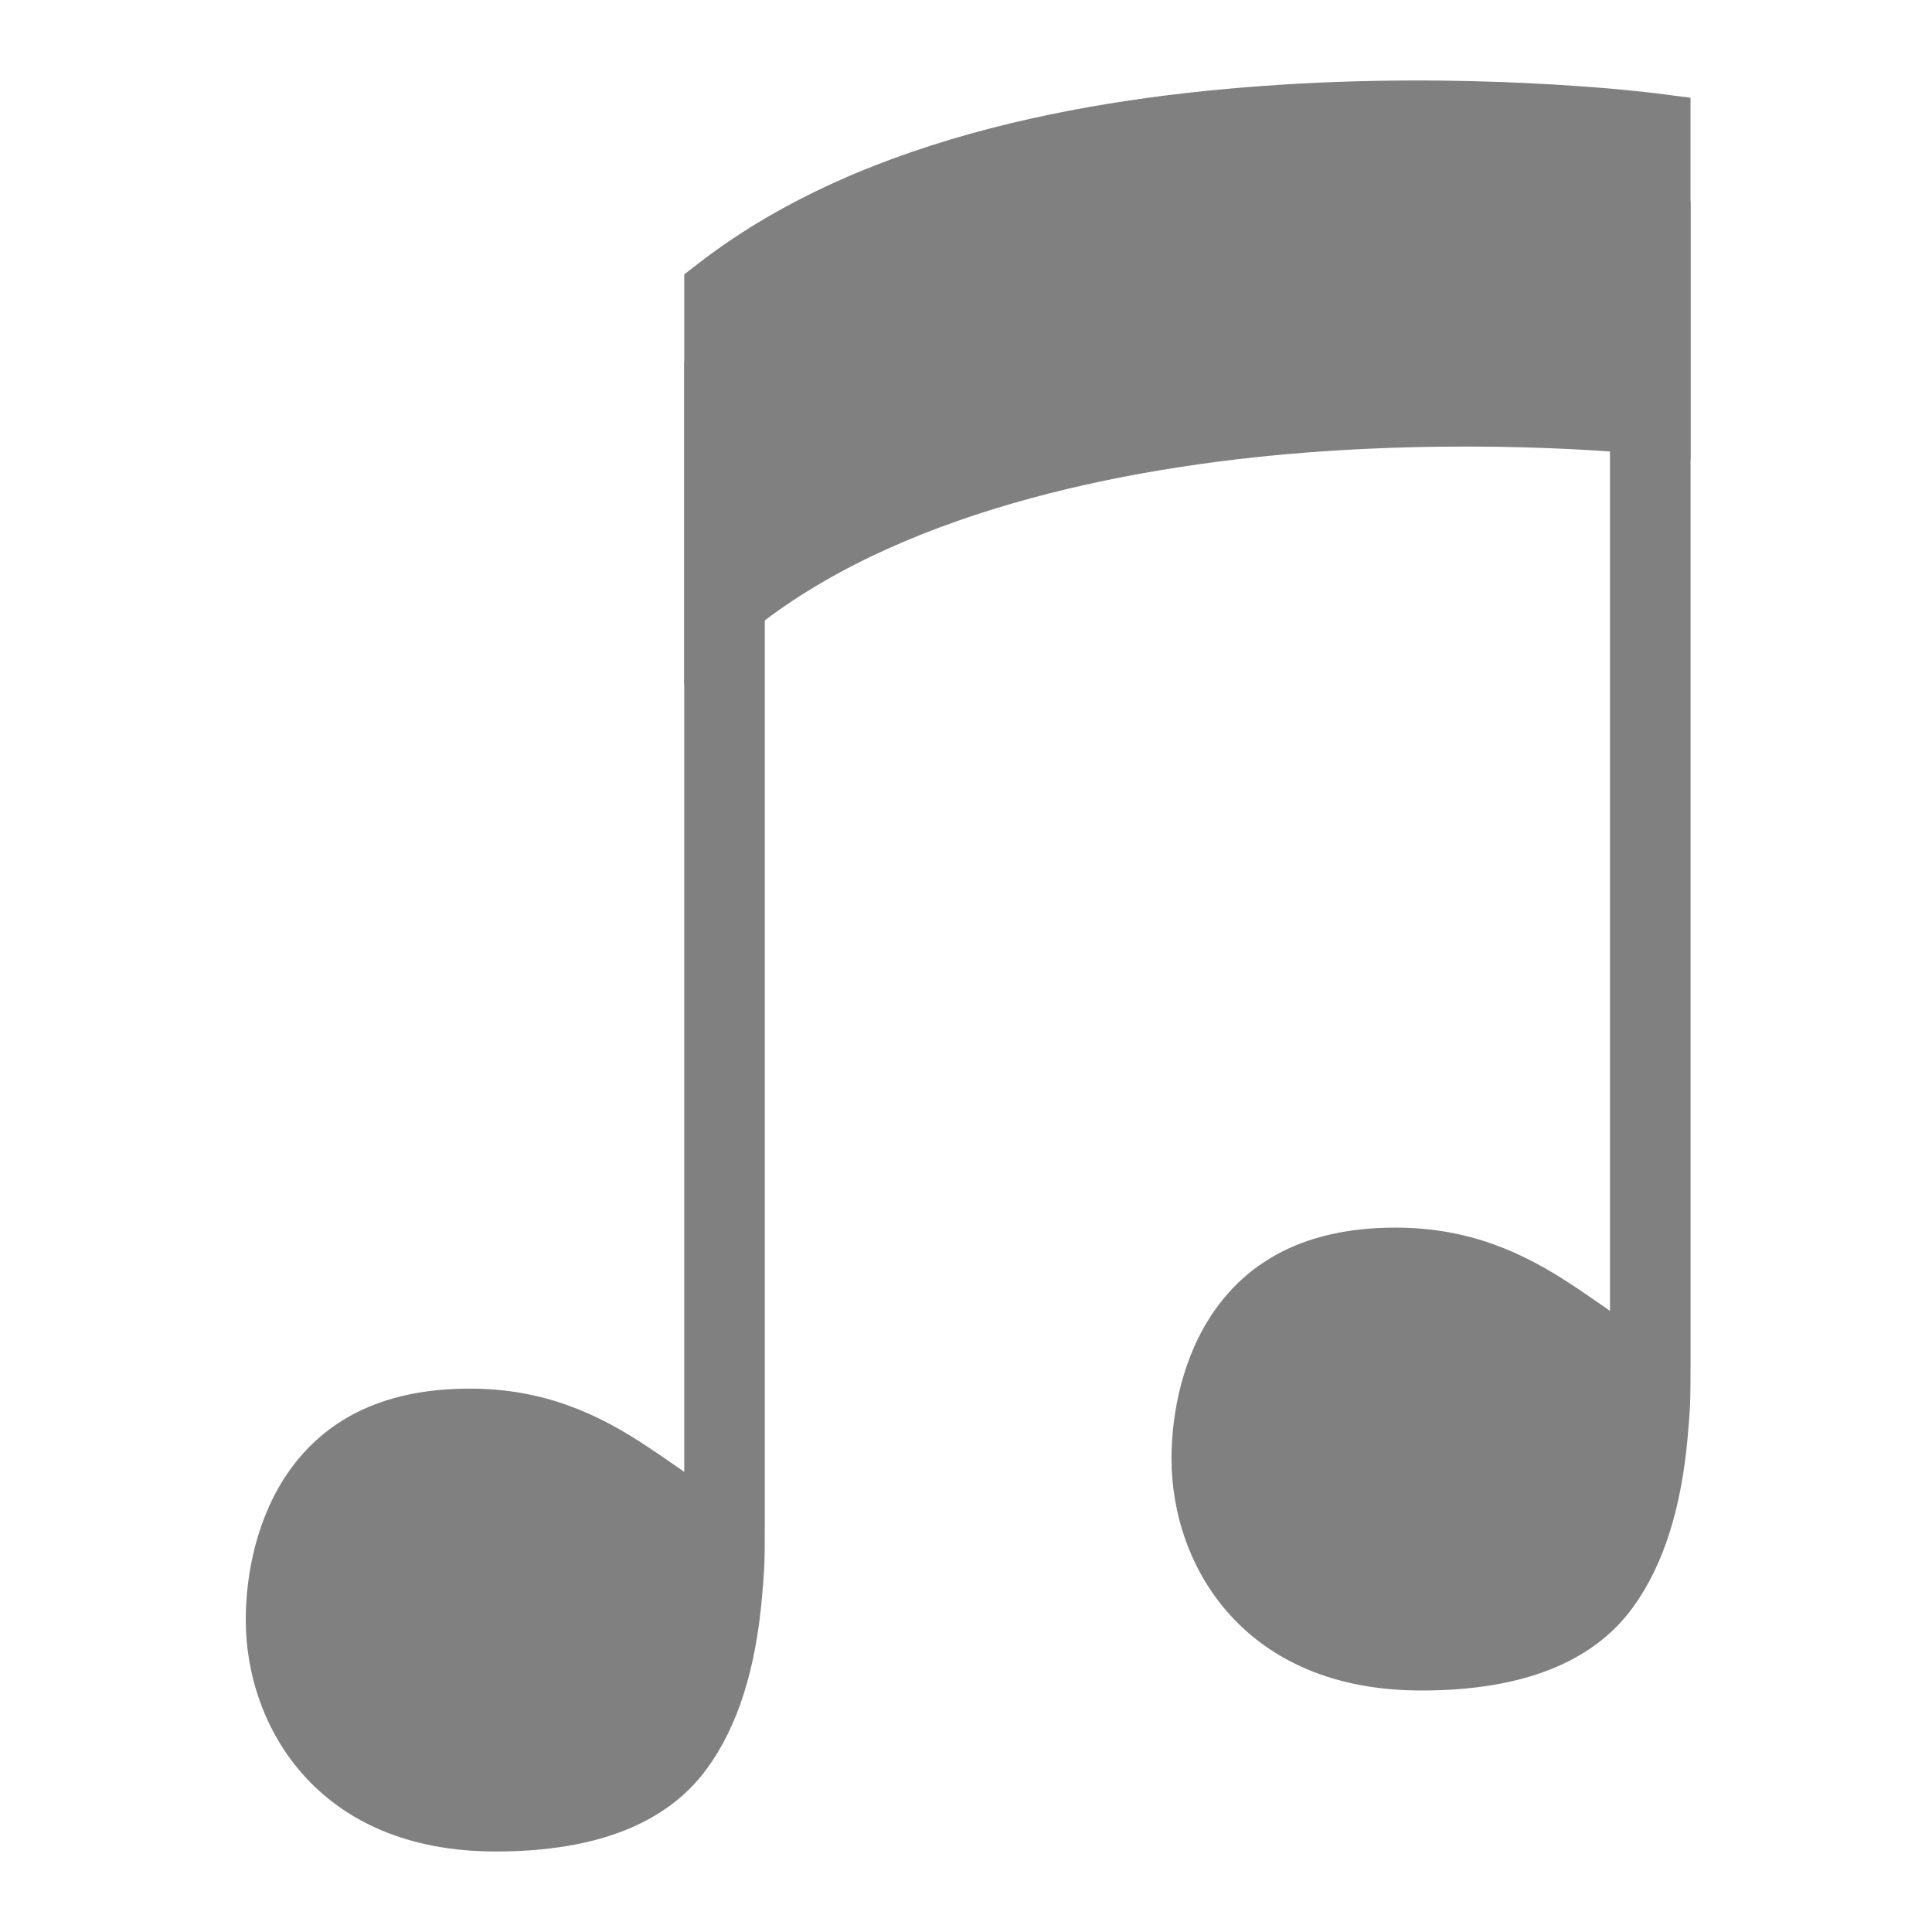
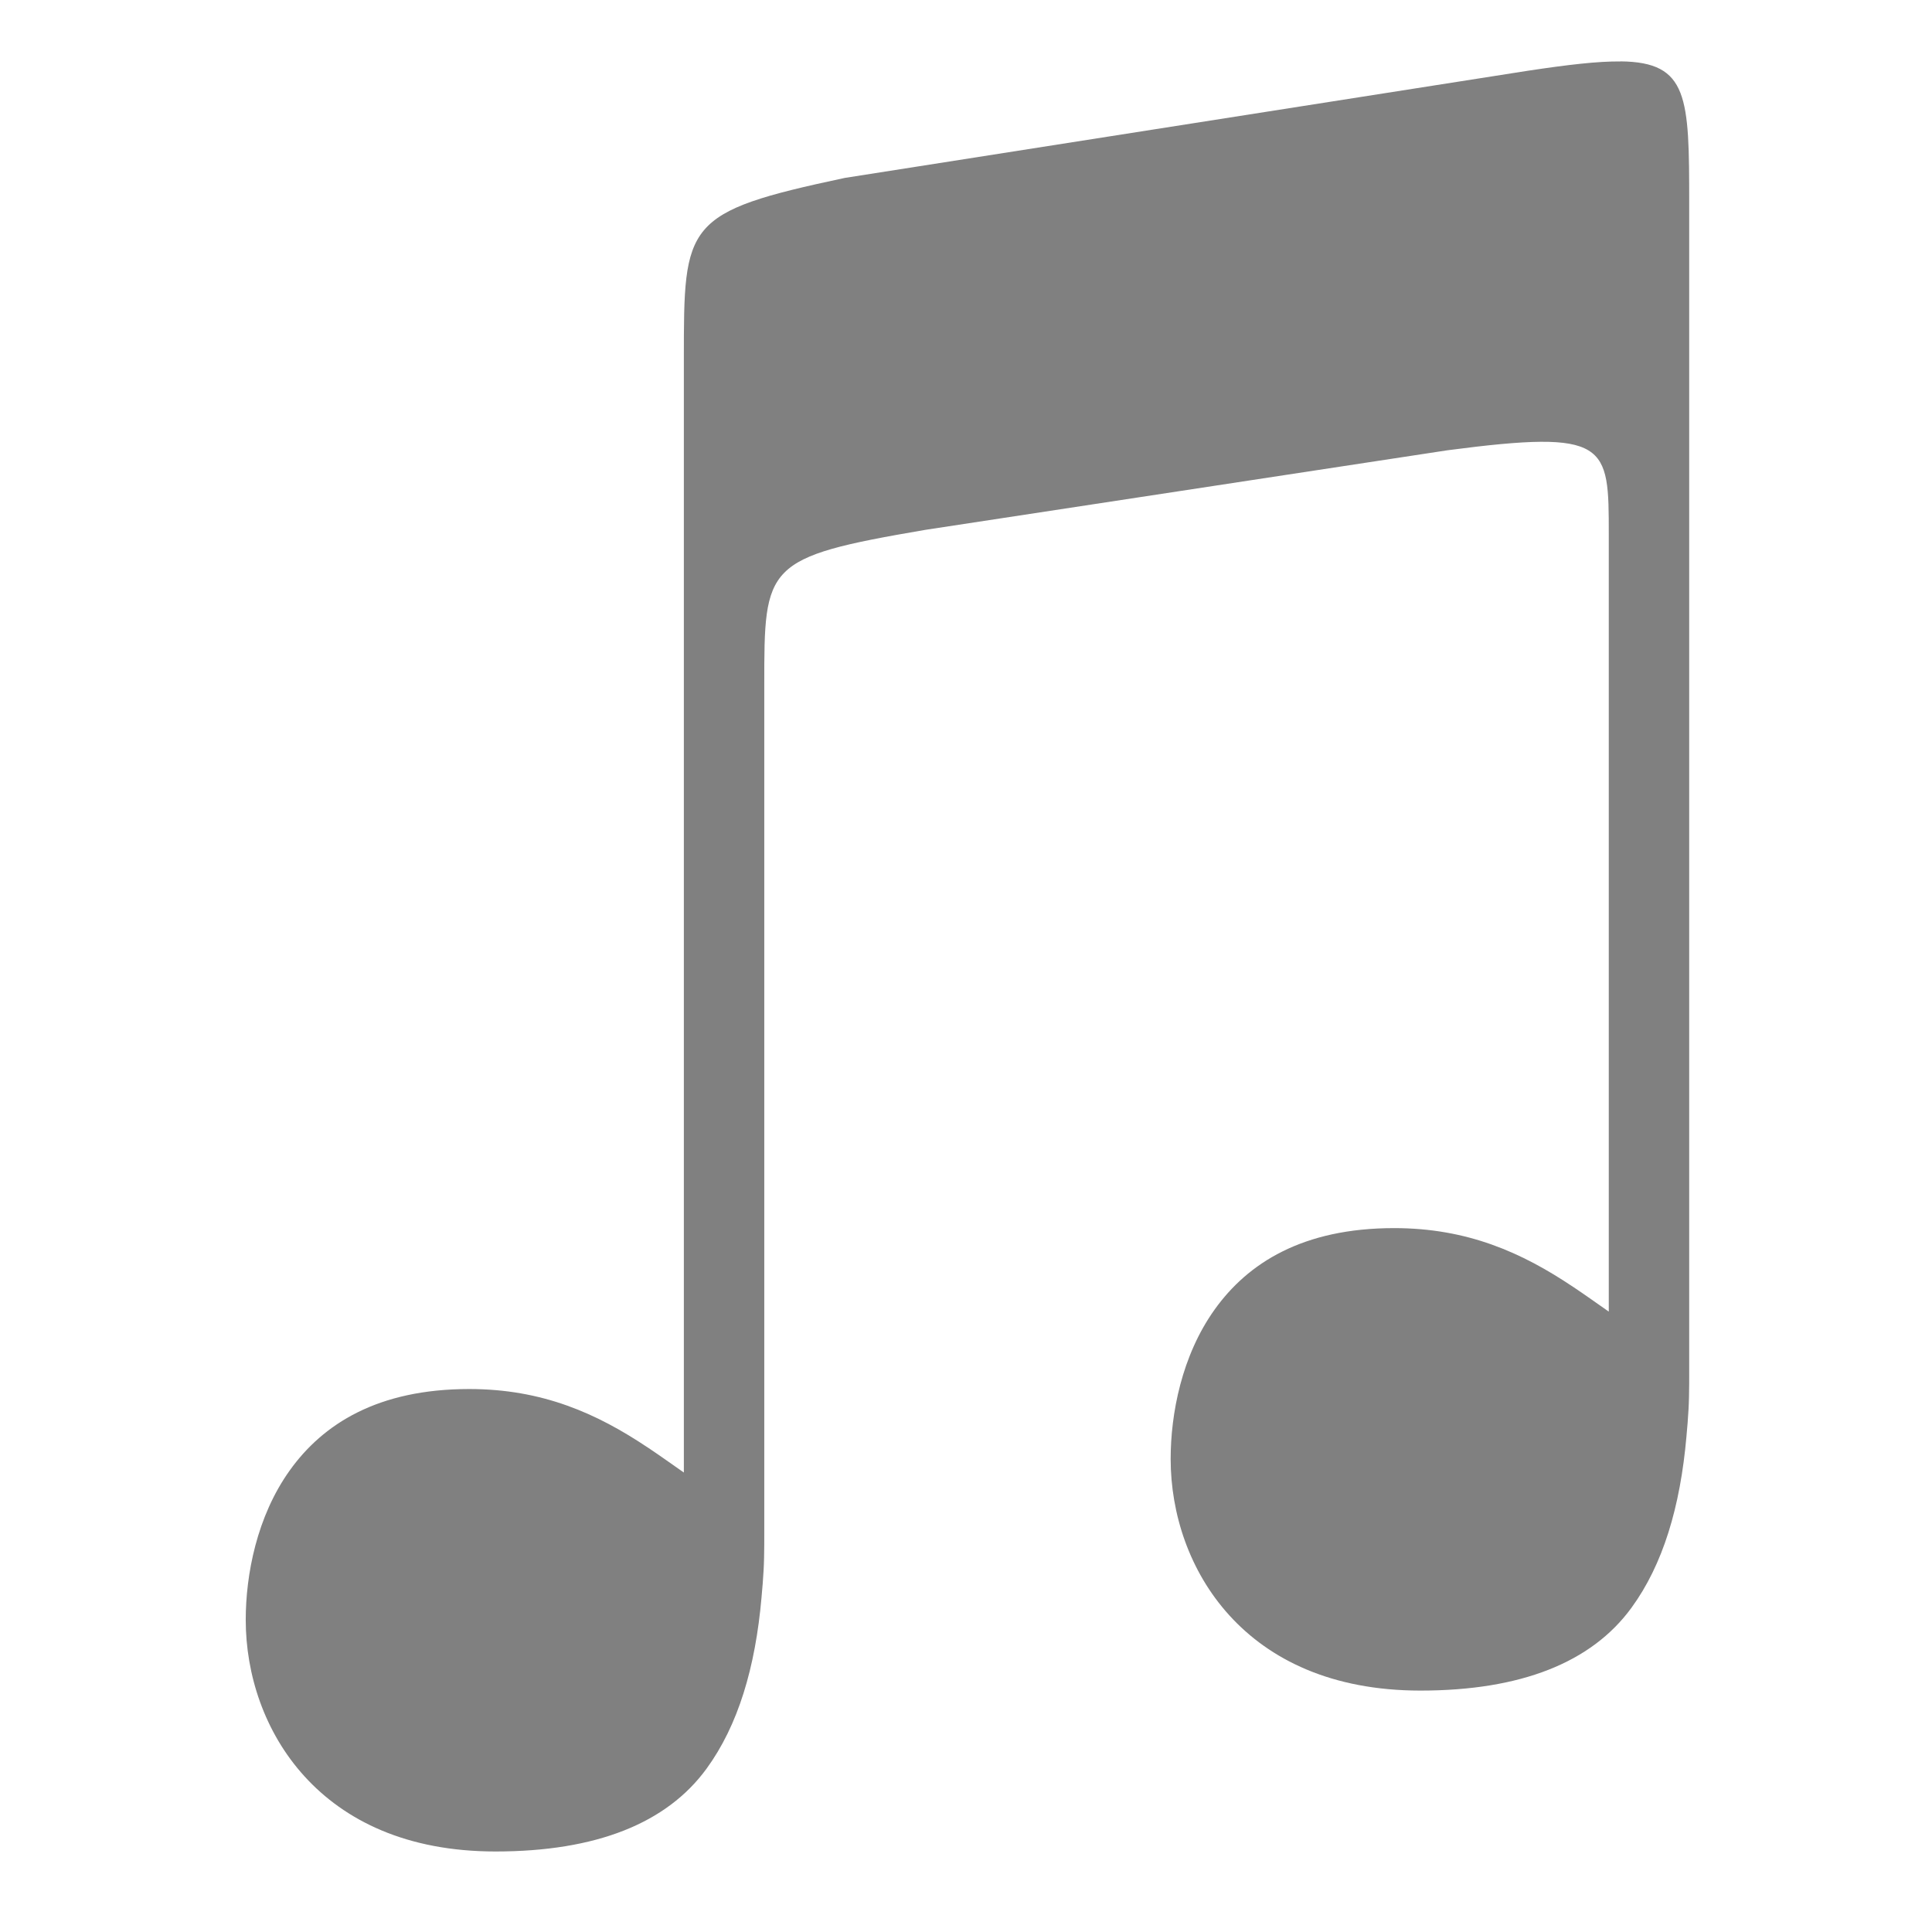
<svg xmlns="http://www.w3.org/2000/svg" width="96" height="96" id="svg4874" version="1.1" viewBox="0 0 96 96">
  <defs id="defs4876" />
  <g id="layer1" transform="translate(67.85715,-78.50504)">
    <g transform="matrix(0,-1,-1,0,373.5051,516.505)" id="g4845" style="display:inline">
      <g transform="matrix(-0.9996045,0,0,1,575.943,-611)" id="g4778">
        <g transform="matrix(-1,0,0,1,576,611)" id="g4780" style="display:inline">
+           <path id="path4393" d="m 434.948,360.835 c 0.013,1.125 -0.163,2.621 -0.463,4.611 l -5.327,33.941 c -1.703,7.995 -2.233,7.995 -8.99,7.995 h -13.232 -42.132 c 0.413,0.59 0.829,1.172 1.238,1.782 h -0.002 c 1.703,2.54 2.915,5.247 2.915,8.883 0,4.555 -1.745,7.272 -4.043,8.916 -2.298,1.644 -5.195,2.189 -7.434,2.189 -2.7,0 -5.581,-0.922 -7.777,-2.921 -2.196,-1.999 -3.734,-5.072 -3.734,-9.492 0,-4.99 1.395,-8.501 4.117,-10.485 2.143,-1.562 5.006,-2.426 8.539,-2.734 h 0.006 0.004 c 0.429,-0.043 0.868,-0.074 1.322,-0.101 0.698,-0.042 2.005,-0.033 2.005,-0.033 h 41.98 c 5.997,0 6.355,3e-4 7.723,-7.997 l 3.957,-25.954 c 1.049,-8.012 0.314,-8.012 -4.184,-8.012 h -38.633 c 0.413,0.59 0.829,1.172 1.238,1.782 h -0.002 c 1.703,2.54 2.915,5.247 2.915,8.883 0,4.555 -1.745,7.272 -4.043,8.916 -2.298,1.644 -5.195,2.189 -7.434,2.189 -2.7,0 -5.581,-0.922 -7.777,-2.921 -2.196,-1.999 -3.734,-5.072 -3.735,-9.492 0,-4.99 1.395,-8.501 4.117,-10.485 2.143,-1.562 5.006,-2.426 8.539,-2.734 h 0.006 0.004 c 0.429,-0.043 0.868,-0.074 1.322,-0.101 0.698,-0.042 2.005,-0.033 2.005,-0.033 h 45.977 11.977 c 5.26,0 7.002,0.034 7.04,3.409 z" style="font-style:normal;font-variant:normal;font-weight:normal;font-stretch:normal;font-size:15px;line-height:125%;font-family:Ubuntu;-inkscape-font-specification:Ubuntu;text-align:center;letter-spacing:0px;word-spacing:0px;writing-mode:lr-tb;text-anchor:middle;display:inline;fill:#808080;fill-opacity:1;stroke:none;stroke-width:3.336;enable-background:new" />
          <rect style="color:#000000;display:inline;overflow:visible;visibility:visible;fill:none;stroke:none;stroke-width:4;marker:none;enable-background:accumulate" id="rect4782" width="96.038" height="96" x="-438.002" y="345.362" transform="scale(-1,1)" />
-           <path style="font-style:normal;font-variant:normal;font-weight:normal;font-stretch:normal;font-size:15px;line-height:125%;font-family:Ubuntu;-inkscape-font-specification:Ubuntu;text-align:center;letter-spacing:0px;word-spacing:0px;writing-mode:lr-tb;text-anchor:middle;display:inline;fill:#808080;fill-opacity:1;stroke:none;stroke-width:1;enable-background:new" d="m 368.975,418.036 c 0,4.559 -1.746,7.278 -4.047,8.924 -2.3,1.646 -5.199,2.191 -7.44,2.191 -2.702,0 -5.586,-0.923 -7.784,-2.924 -2.198,-2.001 -3.738,-5.077 -3.738,-9.5 0,-4.995 1.396,-8.508 4.121,-10.494 2.145,-1.564 5.011,-2.428 8.546,-2.736 l 0.006,0 0.004,0 c 0.429,-0.043 0.869,-0.074 1.323,-0.102 0.699,-0.042 2.007,-0.033 2.007,-0.033 1.399,1.944 2.753,3.793 4.088,5.783 l -0.002,0 c 1.704,2.542 2.917,5.251 2.917,8.891 z" id="path4167" />
-           <path style="color:#000000;font-style:normal;font-variant:normal;font-weight:normal;font-stretch:normal;font-size:medium;line-height:normal;font-family:sans-serif;font-variant-ligatures:normal;font-variant-position:normal;font-variant-caps:normal;font-variant-numeric:normal;font-variant-alternates:normal;font-feature-settings:normal;text-indent:0;text-align:start;text-decoration:none;text-decoration-line:none;text-decoration-style:solid;text-decoration-color:#000000;letter-spacing:normal;word-spacing:normal;text-transform:none;direction:ltr;block-progression:tb;writing-mode:lr-tb;baseline-shift:baseline;text-anchor:start;white-space:normal;shape-padding:0;clip-rule:nonzero;display:inline;overflow:visible;visibility:visible;opacity:1;isolation:auto;mix-blend-mode:normal;color-interpolation:sRGB;color-interpolation-filters:linearRGB;solid-color:#000000;solid-opacity:1;fill:#808080;fill-opacity:1;fill-rule:nonzero;stroke:none;stroke-width:4.001;stroke-linecap:butt;stroke-linejoin:miter;stroke-miterlimit:4;stroke-dasharray:none;stroke-dashoffset:0;stroke-opacity:1;marker:none;color-rendering:auto;image-rendering:auto;shape-rendering:auto;text-rendering:auto;enable-background:accumulate" d="m 361.973,403.361 0,4.002 58.023,0 0,-4.002 -58.023,0 z" id="path4263" />
-           <path style="font-style:normal;font-variant:normal;font-weight:normal;font-stretch:normal;font-size:15px;line-height:125%;font-family:Ubuntu;-inkscape-font-specification:Ubuntu;text-align:center;letter-spacing:0px;word-spacing:0px;writing-mode:lr-tb;text-anchor:middle;display:inline;fill:#808080;fill-opacity:1;stroke:none;stroke-width:1;enable-background:new" d="m 376.978,372.036 c 0,4.559 -1.746,7.278 -4.047,8.924 -2.3,1.646 -5.199,2.191 -7.44,2.191 -2.702,0 -5.586,-0.923 -7.784,-2.924 -2.198,-2.001 -3.738,-5.077 -3.738,-9.5 0,-4.995 1.396,-8.508 4.121,-10.494 2.145,-1.564 5.011,-2.428 8.546,-2.736 l 0.006,0 0.004,0 c 0.429,-0.043 0.869,-0.074 1.323,-0.102 0.699,-0.042 2.007,-0.033 2.007,-0.033 1.399,1.944 2.753,3.793 4.088,5.783 l -0.002,0 c 1.704,2.542 2.917,5.251 2.917,8.891 z" id="path4163" />
-           <path style="color:#000000;font-style:normal;font-variant:normal;font-weight:normal;font-stretch:normal;font-size:medium;line-height:normal;font-family:sans-serif;font-variant-ligatures:normal;font-variant-position:normal;font-variant-caps:normal;font-variant-numeric:normal;font-variant-alternates:normal;font-feature-settings:normal;text-indent:0;text-align:start;text-decoration:none;text-decoration-line:none;text-decoration-style:solid;text-decoration-color:#000000;letter-spacing:normal;word-spacing:normal;text-transform:none;direction:ltr;block-progression:tb;writing-mode:lr-tb;baseline-shift:baseline;text-anchor:start;white-space:normal;shape-padding:0;clip-rule:nonzero;display:inline;overflow:visible;visibility:visible;opacity:1;isolation:auto;mix-blend-mode:normal;color-interpolation:sRGB;color-interpolation-filters:linearRGB;solid-color:#000000;solid-opacity:1;fill:#808080;fill-opacity:1;fill-rule:nonzero;stroke:none;stroke-width:4.001;stroke-linecap:butt;stroke-linejoin:miter;stroke-miterlimit:4;stroke-dasharray:none;stroke-dashoffset:0;stroke-opacity:1;marker:none;color-rendering:auto;image-rendering:auto;shape-rendering:auto;text-rendering:auto;enable-background:accumulate" d="m 369.975,357.361 0,4.002 58.023,0 0,-4.002 -58.023,0 z" id="path4267" />
-           <path style="color:#000000;font-style:normal;font-variant:normal;font-weight:normal;font-stretch:normal;font-size:medium;line-height:normal;font-family:sans-serif;font-variant-ligatures:normal;font-variant-position:normal;font-variant-caps:normal;font-variant-numeric:normal;font-variant-alternates:normal;font-feature-settings:normal;text-indent:0;text-align:start;text-decoration:none;text-decoration-line:none;text-decoration-style:solid;text-decoration-color:#000000;letter-spacing:normal;word-spacing:normal;text-transform:none;direction:ltr;block-progression:tb;writing-mode:lr-tb;baseline-shift:baseline;text-anchor:start;white-space:normal;shape-padding:0;clip-rule:nonzero;display:inline;overflow:visible;visibility:visible;opacity:1;isolation:auto;mix-blend-mode:normal;color-interpolation:sRGB;color-interpolation-filters:linearRGB;solid-color:#000000;solid-opacity:1;fill:#808080;fill-opacity:1;fill-rule:nonzero;stroke:none;stroke-width:4.001;stroke-linecap:butt;stroke-linejoin:miter;stroke-miterlimit:4;stroke-dasharray:none;stroke-dashoffset:0;stroke-opacity:1;marker:none;color-rendering:auto;image-rendering:auto;shape-rendering:auto;text-rendering:auto;enable-background:accumulate" d="m 415.16,357.361 0.246,2.221 c 0,0 0.823,7.455 0.104,16.822 -0.72,9.367 -3.069,20.52 -8.926,27.693 l -2.666,3.266 20.445,0 0.602,-0.779 c 6.416,-8.328 8.366,-20.162 8.887,-29.92 0.52,-9.758 -0.484,-17.557 -0.484,-17.557 l -0.225,-1.746 -17.982,0 z" id="path4174" />
        </g>
      </g>
    </g>
  </g>
</svg>
